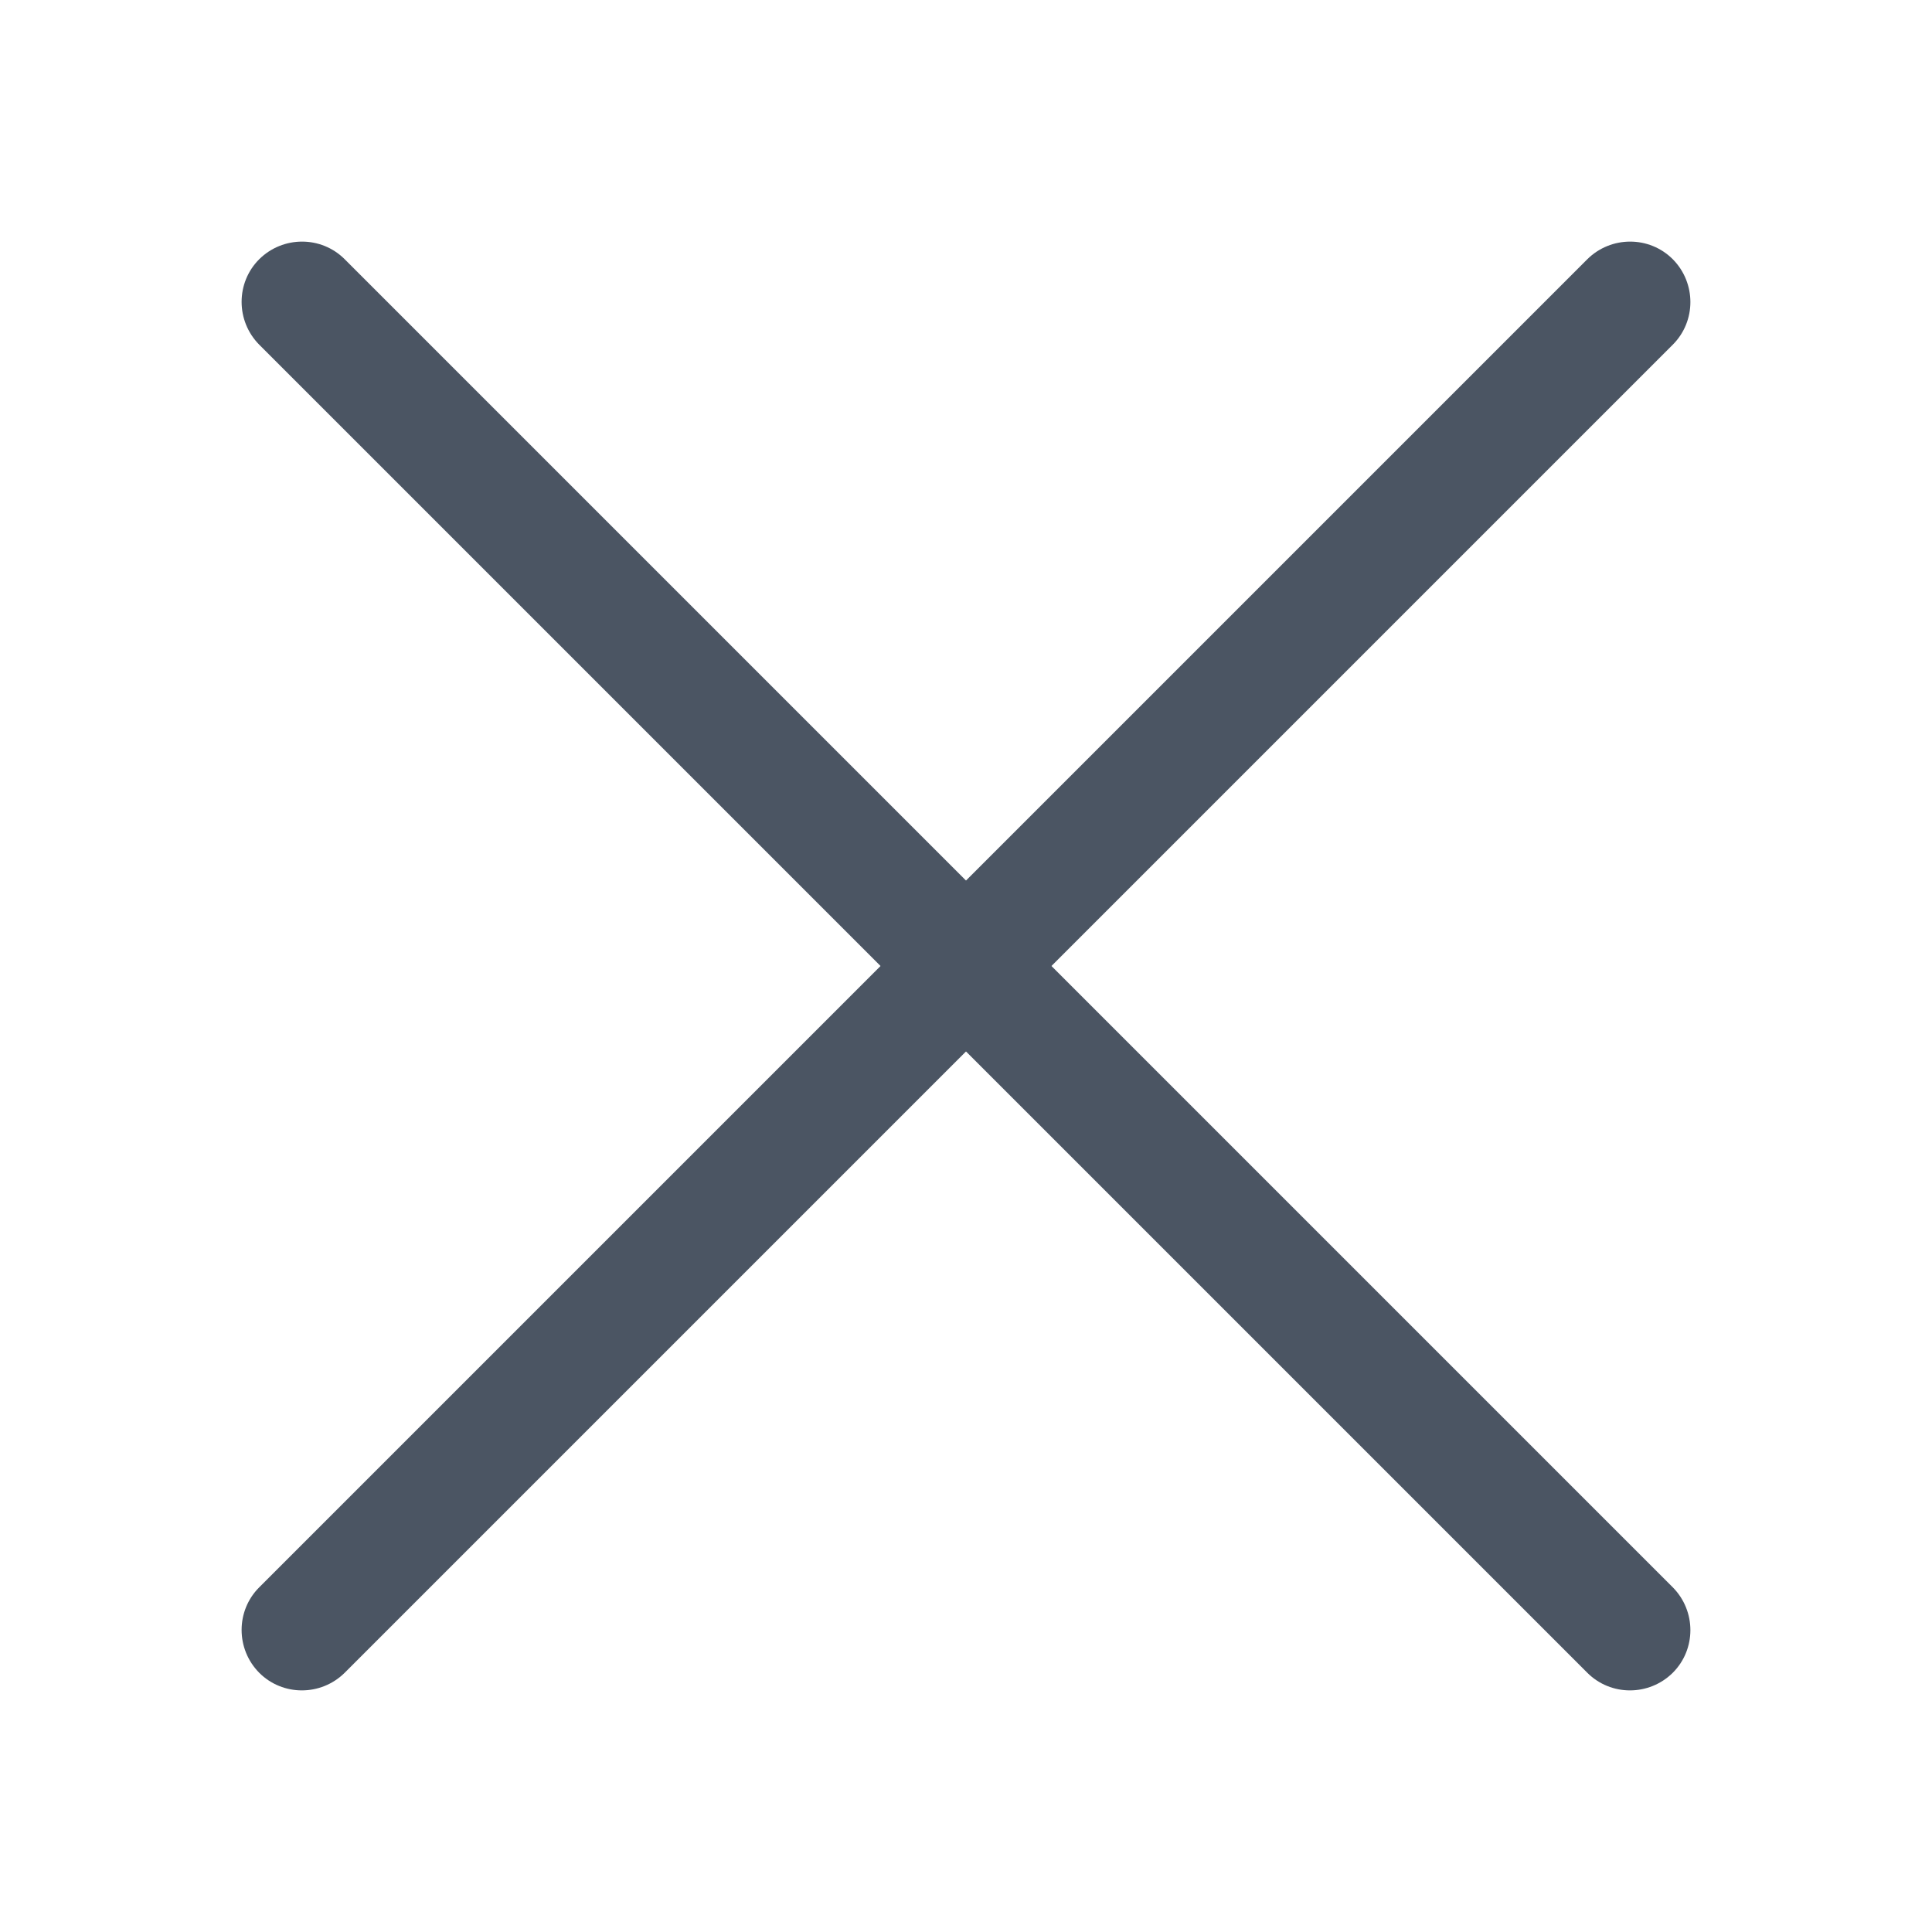
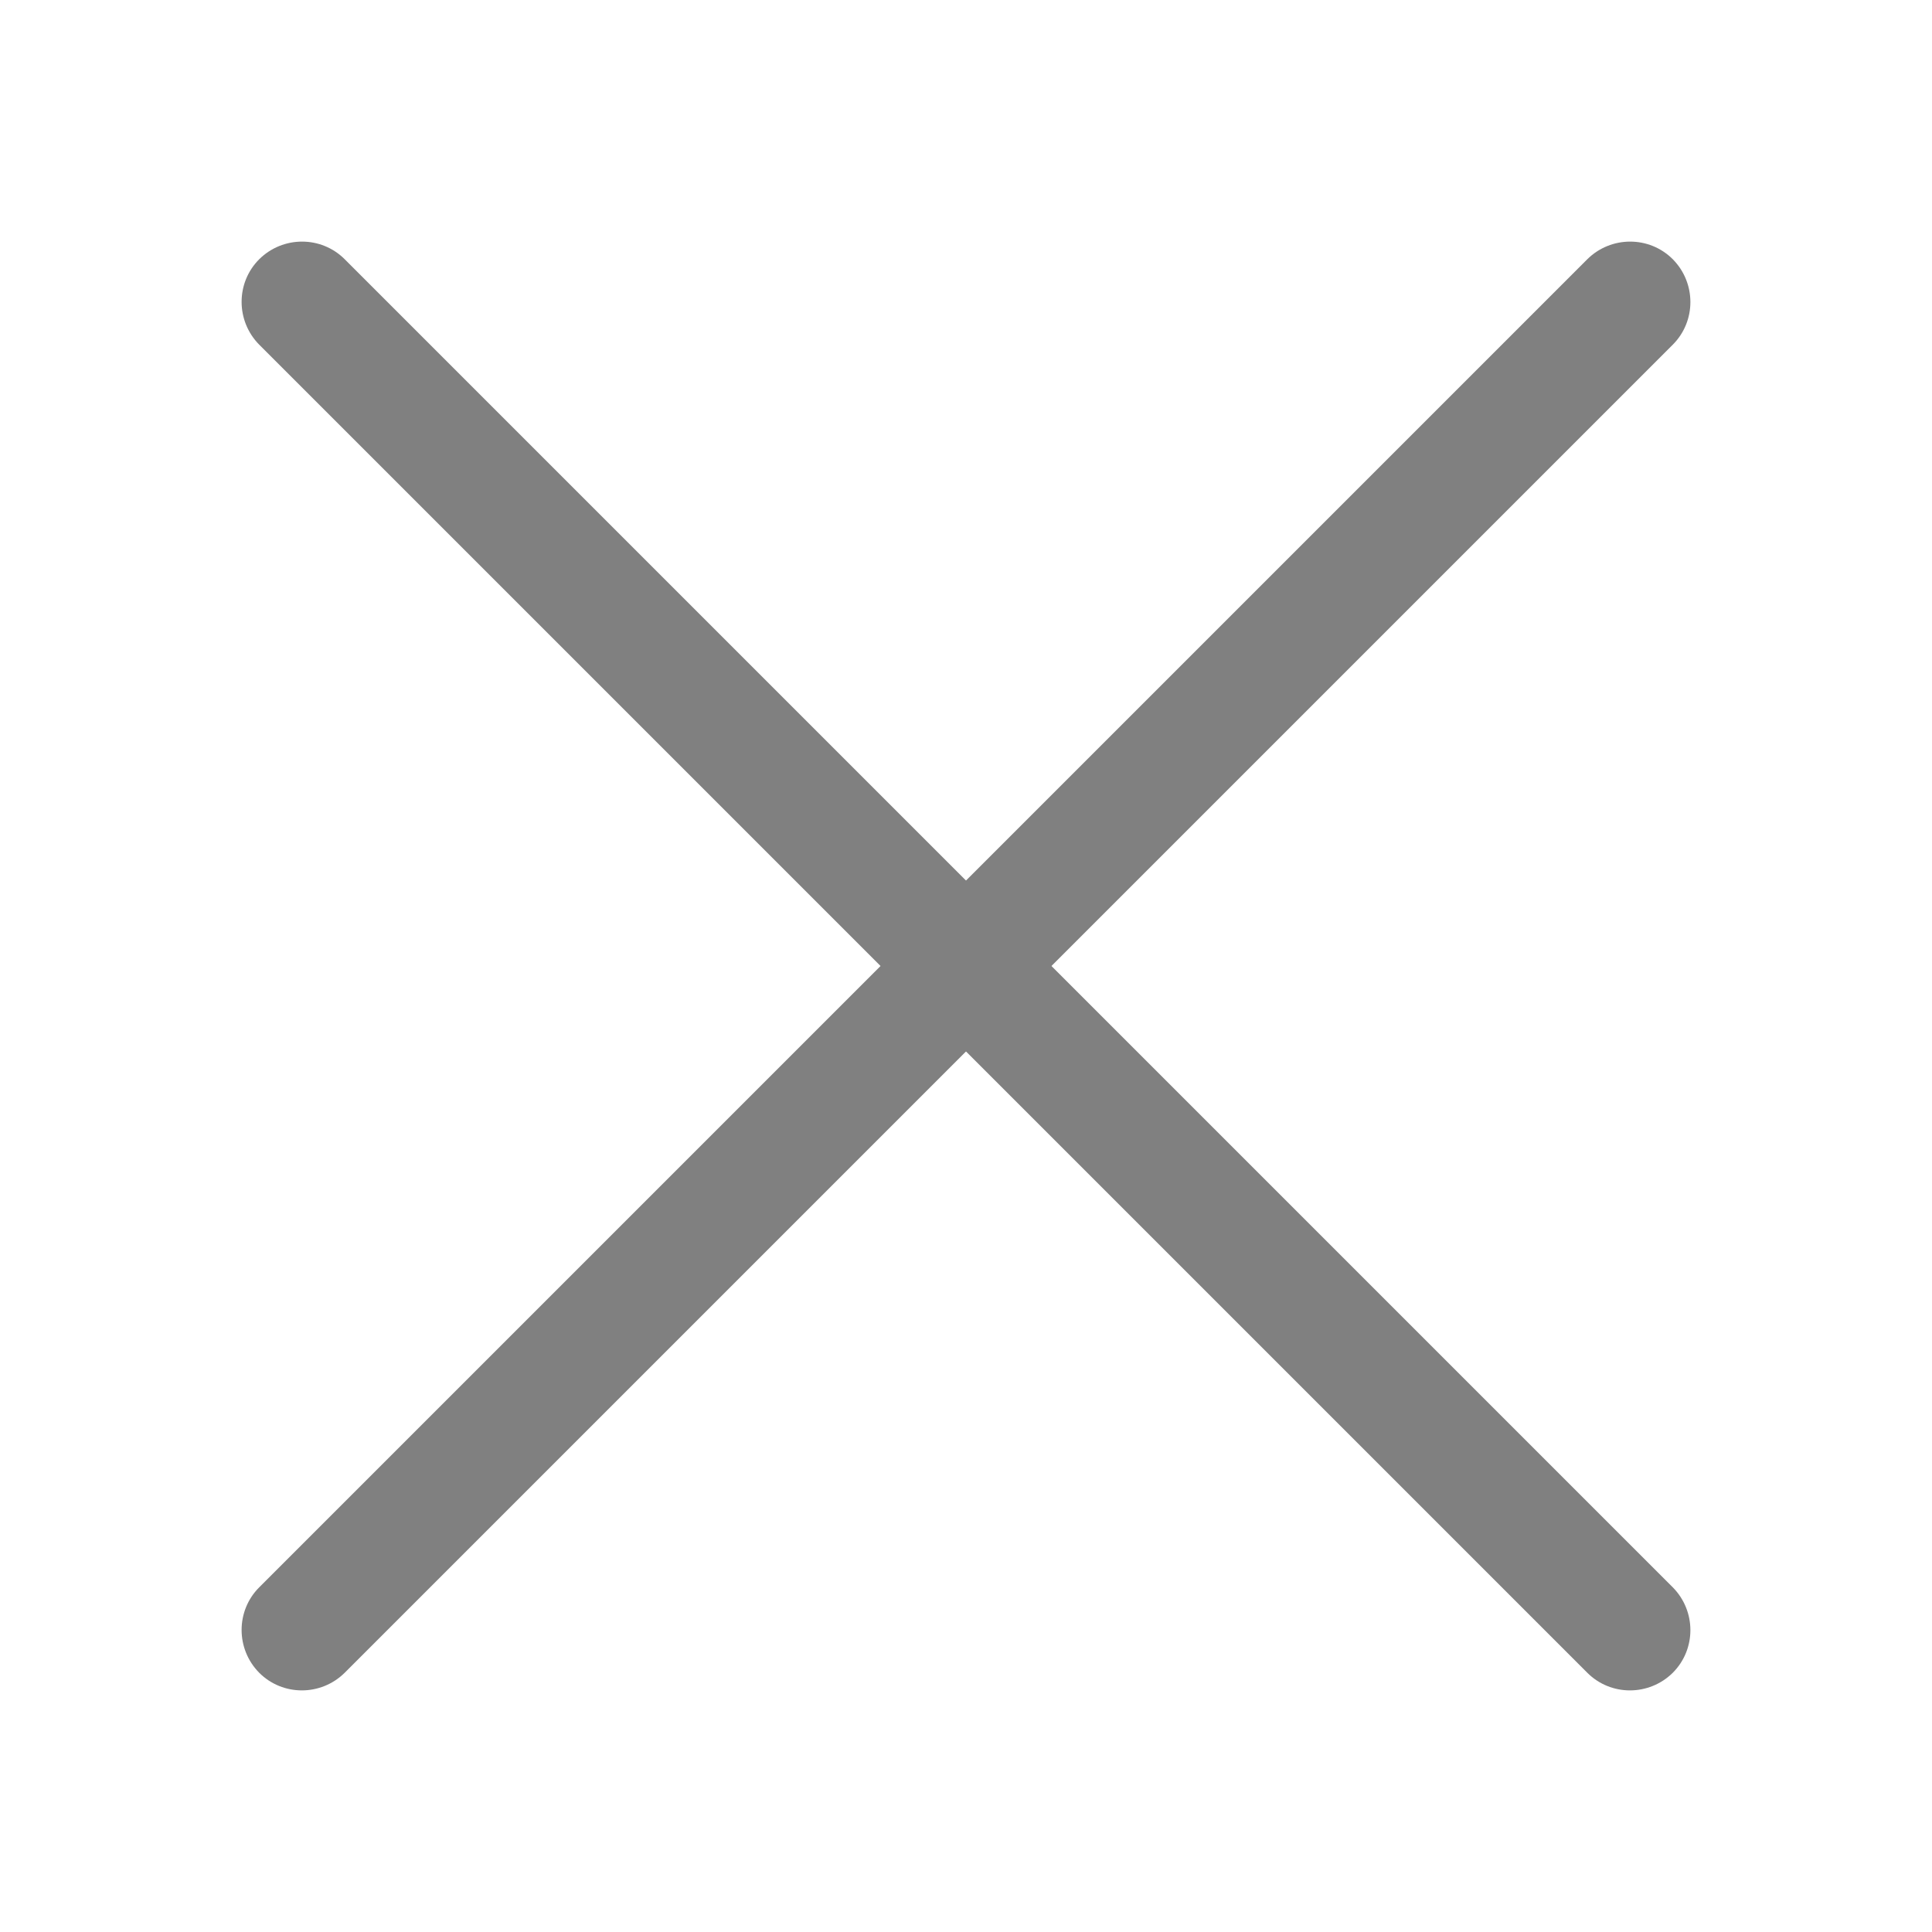
<svg xmlns="http://www.w3.org/2000/svg" height="6.827in" style="shape-rendering:geometricPrecision; text-rendering:geometricPrecision; image-rendering:optimizeQuality; fill-rule:evenodd; clip-rule:evenodd" viewBox="0 0 6.827 6.827" width="6.827in" xml:space="preserve">
  <defs>
    <style type="text/css">
   
    .fil1 {fill:none}
-     .fil0 {fill:#4b5563;fill-rule:nonzero}
+     .fil0 {fill:grey}
   
  </style>
  </defs>
  <g id="Layer_x0020_1">
    <path class="fil0" d="M5.911 1.218c0.083,-0.083 0.083,-0.218 0,-0.302 -0.083,-0.083 -0.218,-0.083 -0.302,0l-4.693 4.693c-0.083,0.083 -0.083,0.218 0,0.302 0.083,0.083 0.218,0.083 0.302,0l4.693 -4.693z" />
    <path class="fil0" d="M1.218 0.916c-0.083,-0.083 -0.218,-0.083 -0.302,0 -0.083,0.083 -0.083,0.218 0,0.302l4.693 4.693c0.083,0.083 0.218,0.083 0.302,0 0.083,-0.083 0.083,-0.218 0,-0.302l-4.693 -4.693z" />
  </g>
  <rect class="fil1" height="6.827" width="6.827" />
</svg>
